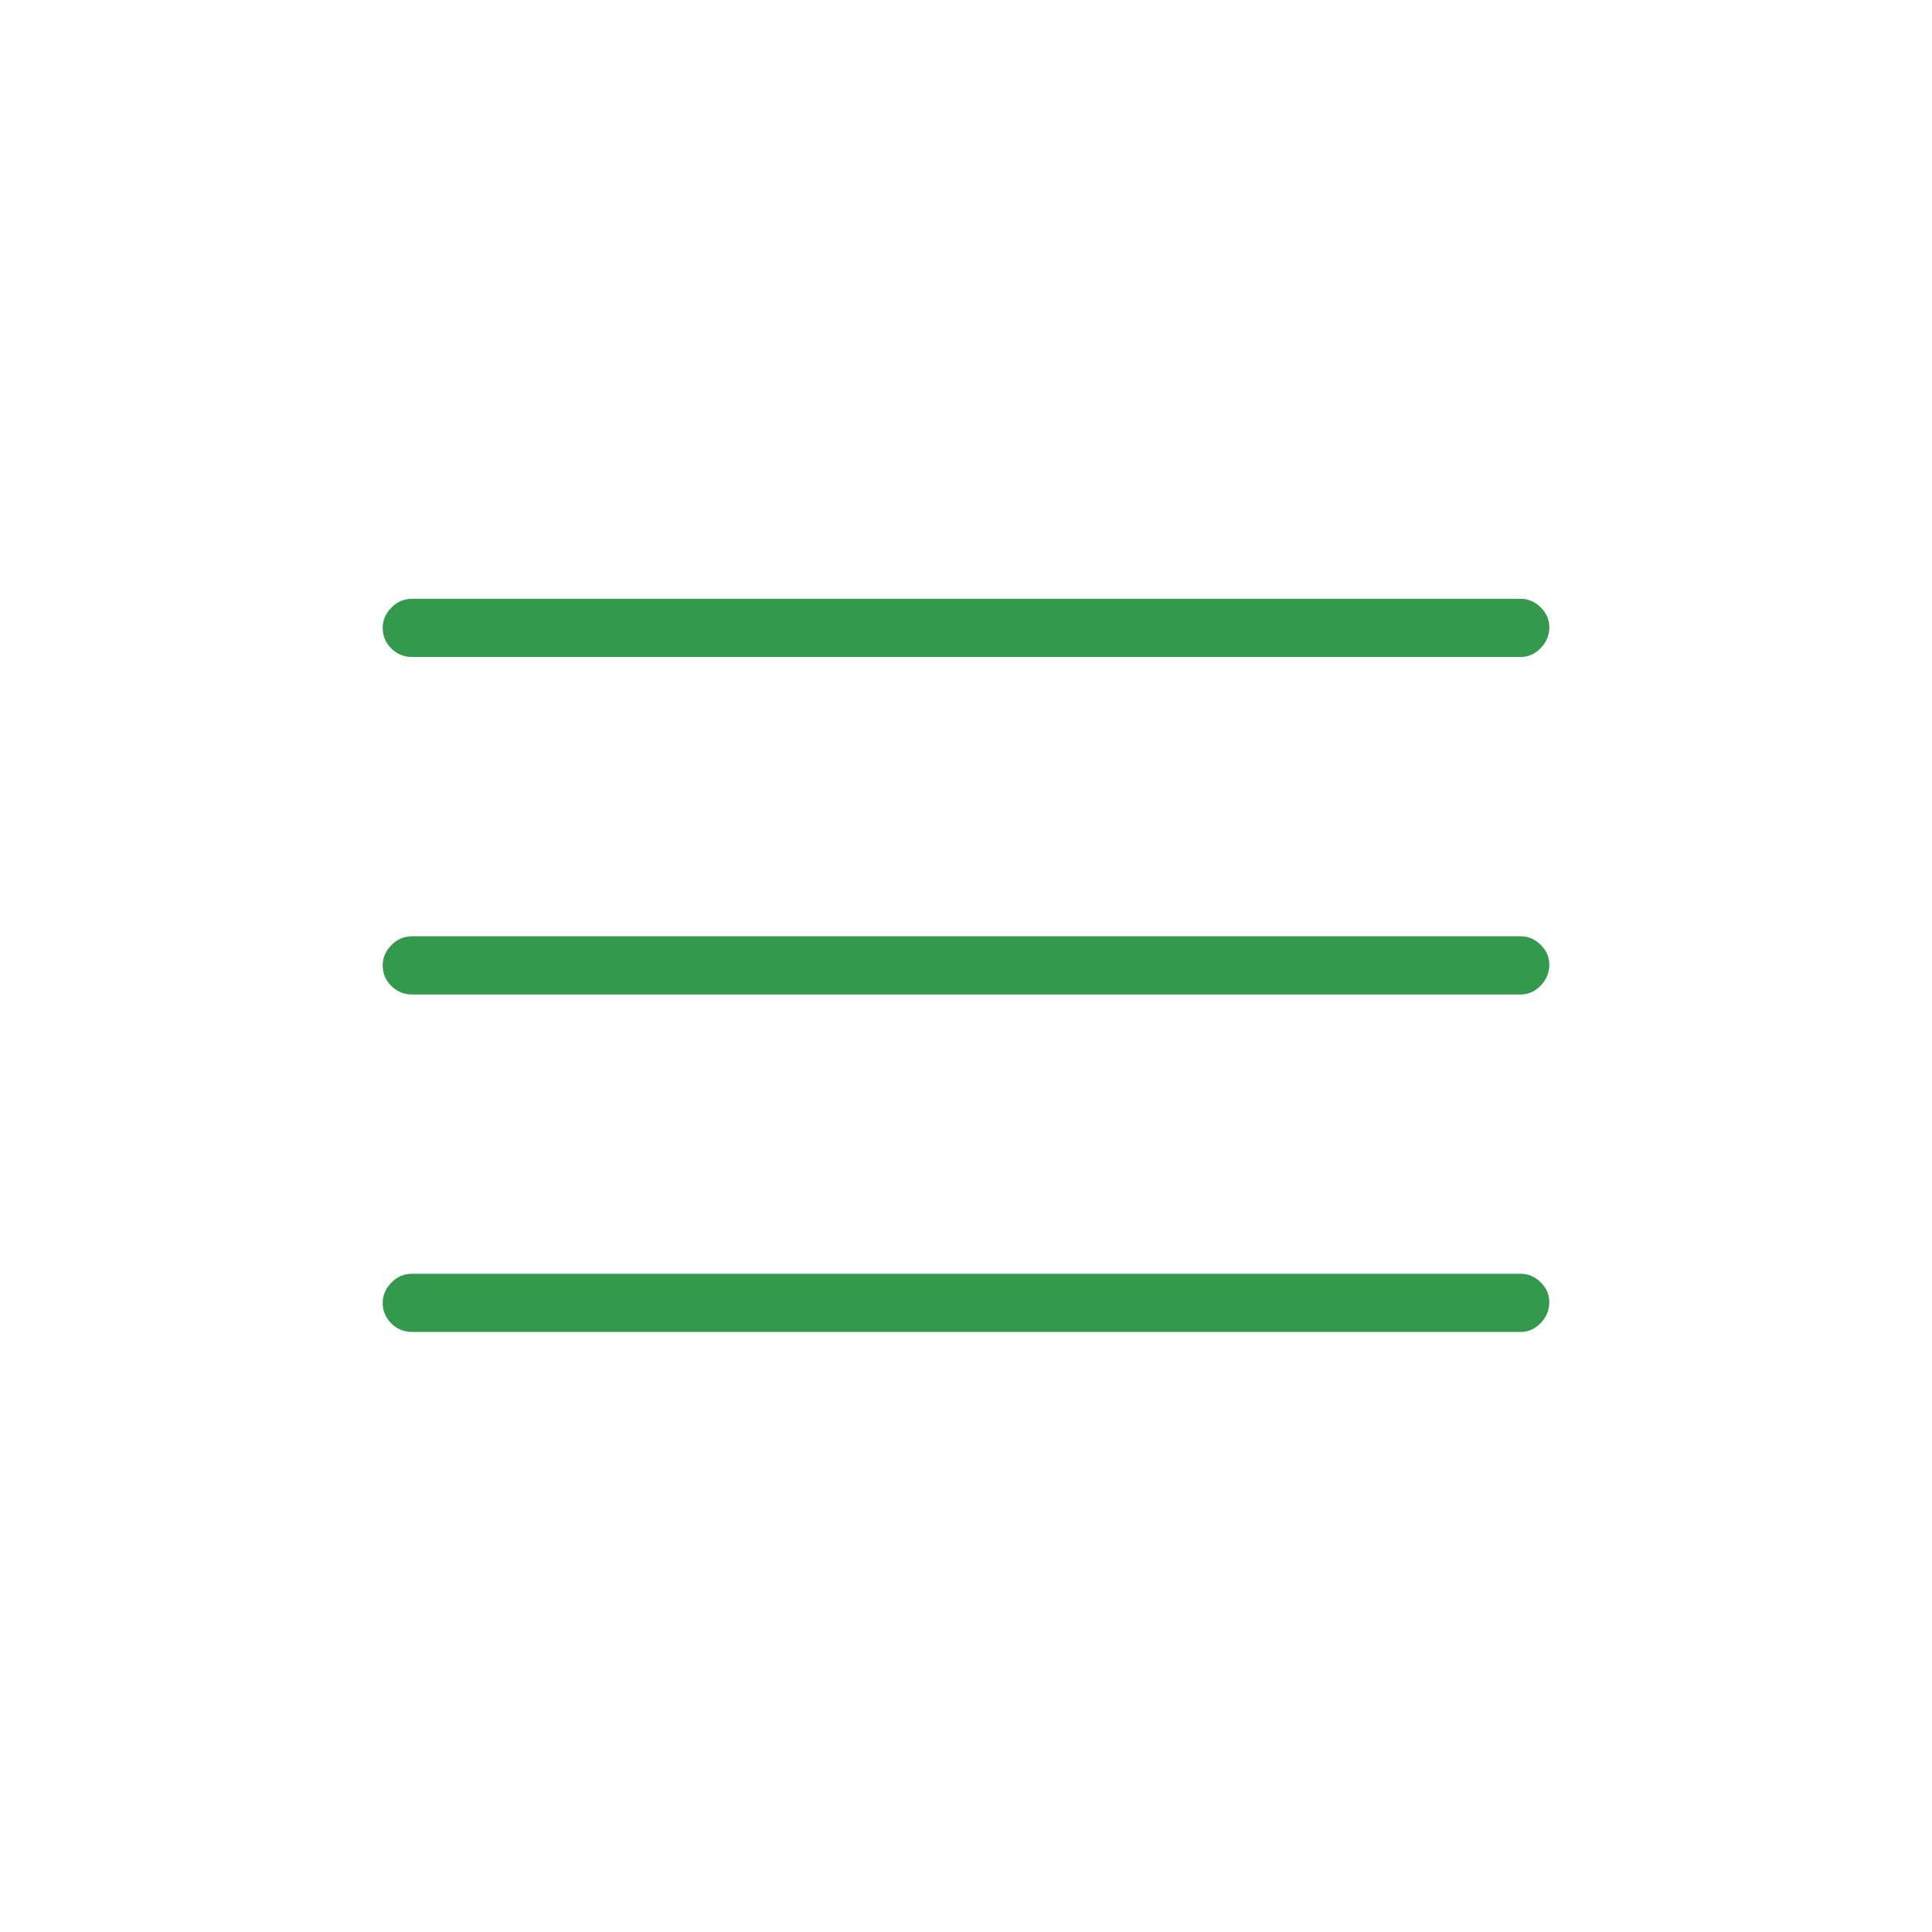
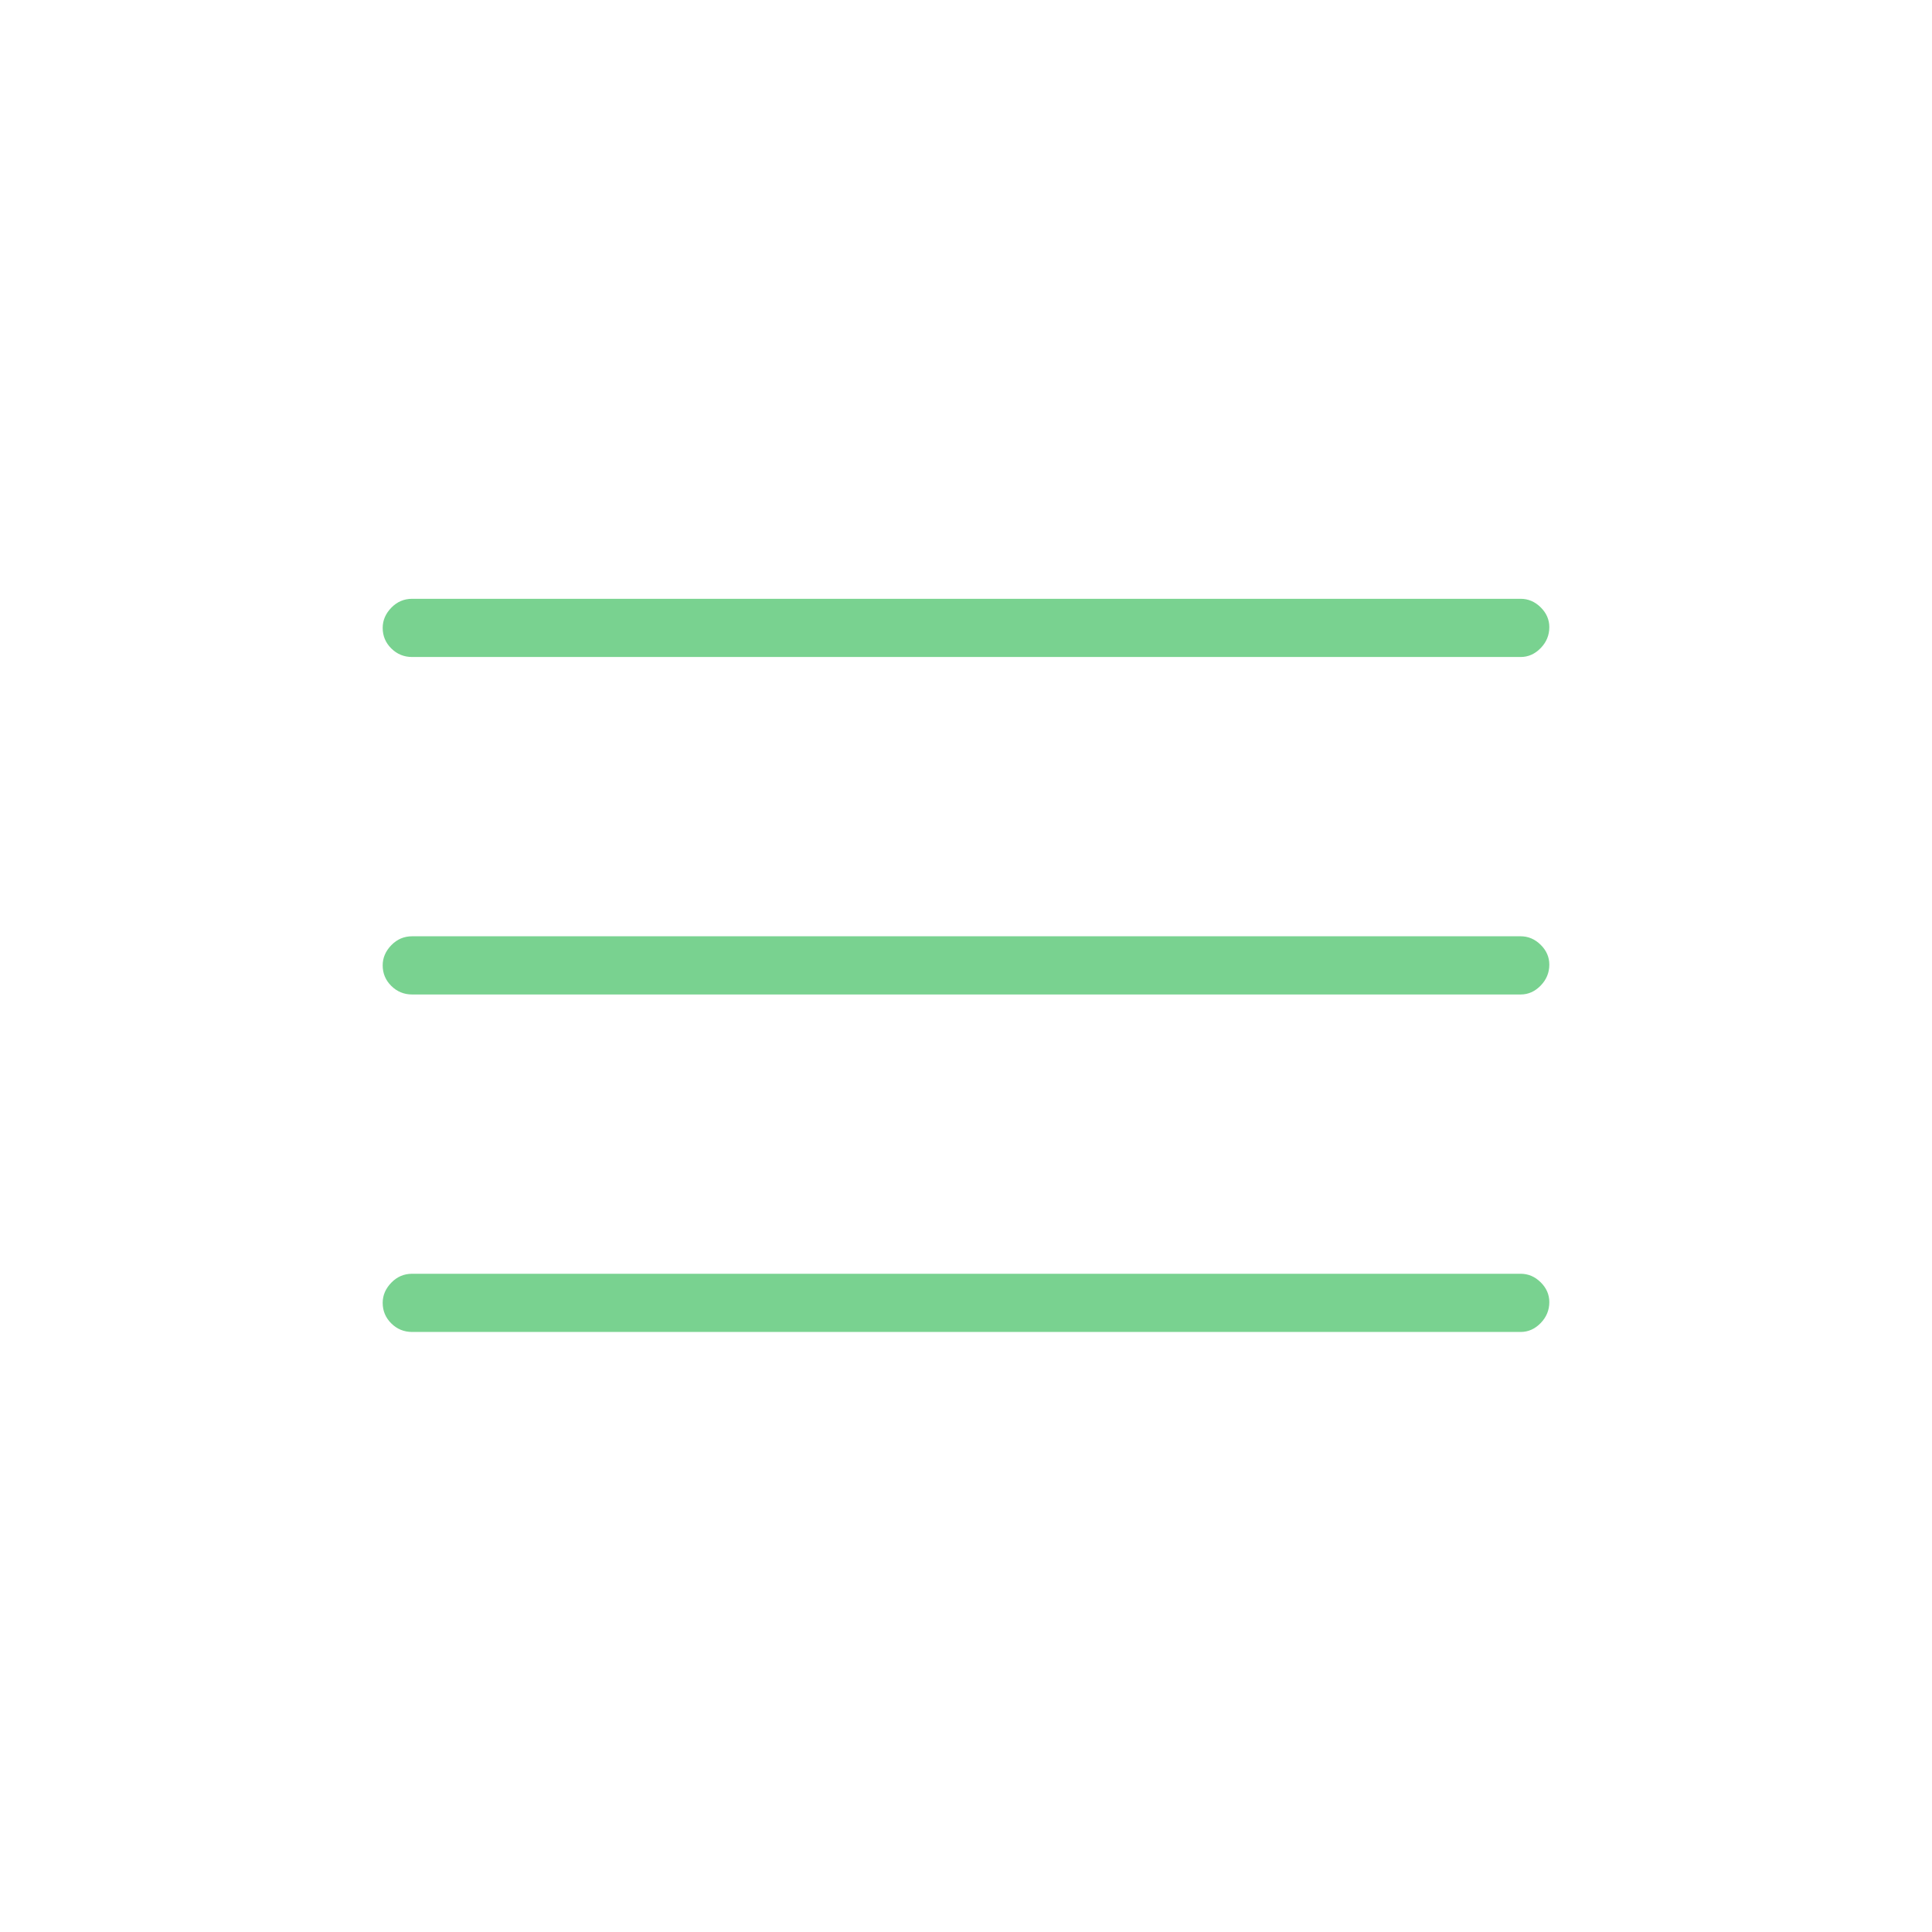
<svg xmlns="http://www.w3.org/2000/svg" height="20" viewBox="0 -960 960 960" width="20" version="1.1" id="svg1">
  <defs id="defs1" />
-   <path d="M204.808-298.154q-6.07 0-10.362-4.239-4.292-4.24-4.292-10.231 0-5.607 4.292-10.03 4.292-4.423 10.362-4.423h550.769q5.685 0 9.977 4.24 4.292 4.239 4.292 9.846 0 5.991-4.292 10.414t-9.977 4.423H204.808Zm0-167.692q-6.07 0-10.362-4.24-4.292-4.239-4.292-10.23 0-5.607 4.292-10.03 4.292-4.423 10.362-4.423h550.769q5.685 0 9.977 4.239 4.292 4.24 4.292 9.846 0 5.992-4.292 10.415-4.292 4.423-9.977 4.423H204.808Zm0-167.692q-6.07 0-10.362-4.24t-4.292-10.231q0-5.606 4.292-10.03 4.292-4.423 10.362-4.423h550.769q5.685 0 9.977 4.24 4.292 4.239 4.292 9.846 0 5.991-4.292 10.414-4.292 4.424-9.977 4.424H204.808Z" id="path1" style="fill:#33994d;fill-opacity:1" />
+   <path d="M204.808-298.154q-6.07 0-10.362-4.239-4.292-4.24-4.292-10.231 0-5.607 4.292-10.03 4.292-4.423 10.362-4.423h550.769q5.685 0 9.977 4.24 4.292 4.239 4.292 9.846 0 5.991-4.292 10.414t-9.977 4.423H204.808Zm0-167.692q-6.07 0-10.362-4.24-4.292-4.239-4.292-10.23 0-5.607 4.292-10.03 4.292-4.423 10.362-4.423h550.769q5.685 0 9.977 4.239 4.292 4.24 4.292 9.846 0 5.992-4.292 10.415-4.292 4.423-9.977 4.423H204.808Zm0-167.692q-6.07 0-10.362-4.24t-4.292-10.231q0-5.606 4.292-10.03 4.292-4.423 10.362-4.423h550.769q5.685 0 9.977 4.24 4.292 4.239 4.292 9.846 0 5.991-4.292 10.414-4.292 4.424-9.977 4.424H204.808Z" id="path1" style="fill:#79d290;fill-opacity:1" />
</svg>
